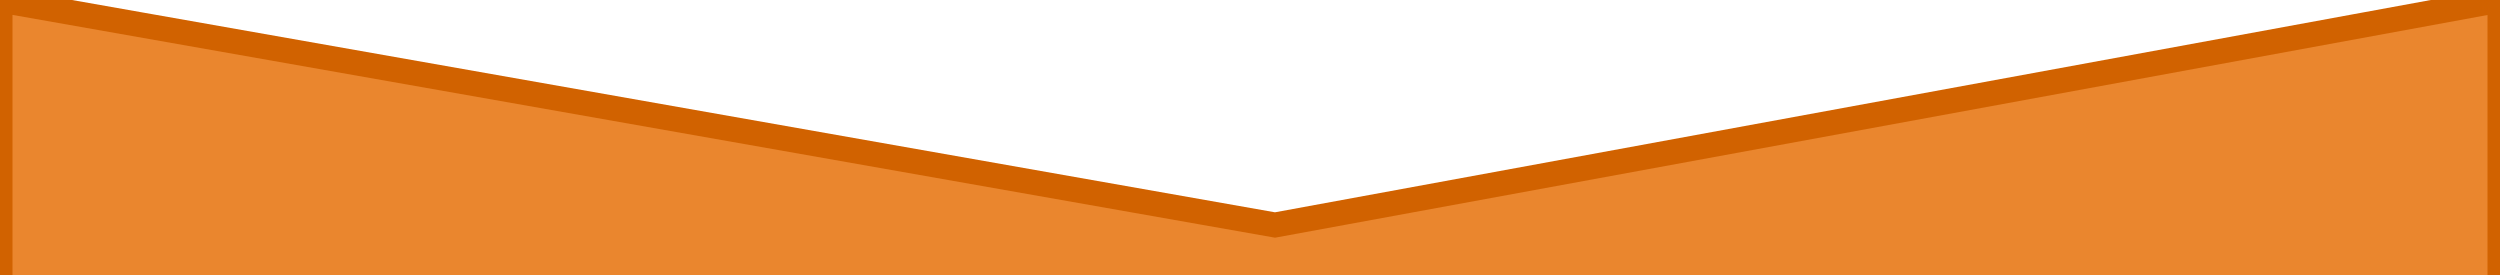
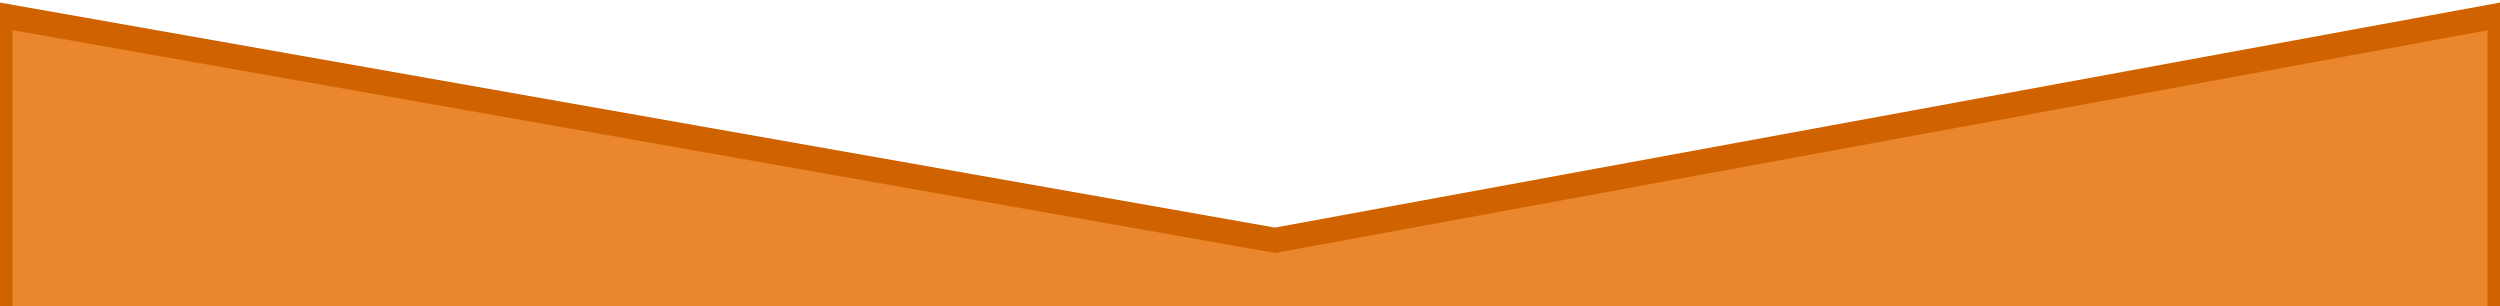
- <svg xmlns="http://www.w3.org/2000/svg" width="100px" height="11px" viewBox="0 0 100 11" version="1.1">
+ <svg xmlns="http://www.w3.org/2000/svg" width="90px" height="11px" viewBox="0 0 100 11" version="1.1">
  <defs />
  <g id="Page-1" stroke="none" stroke-width="1" fill="none" fill-rule="evenodd">
    <path d="M51,9 L0,0 L0,192 L50,182.619 L100,192 L100,0 L51,9 Z" id="Rectangle-76" stroke="#D16200" fill="#EA862E" />
  </g>
</svg>
